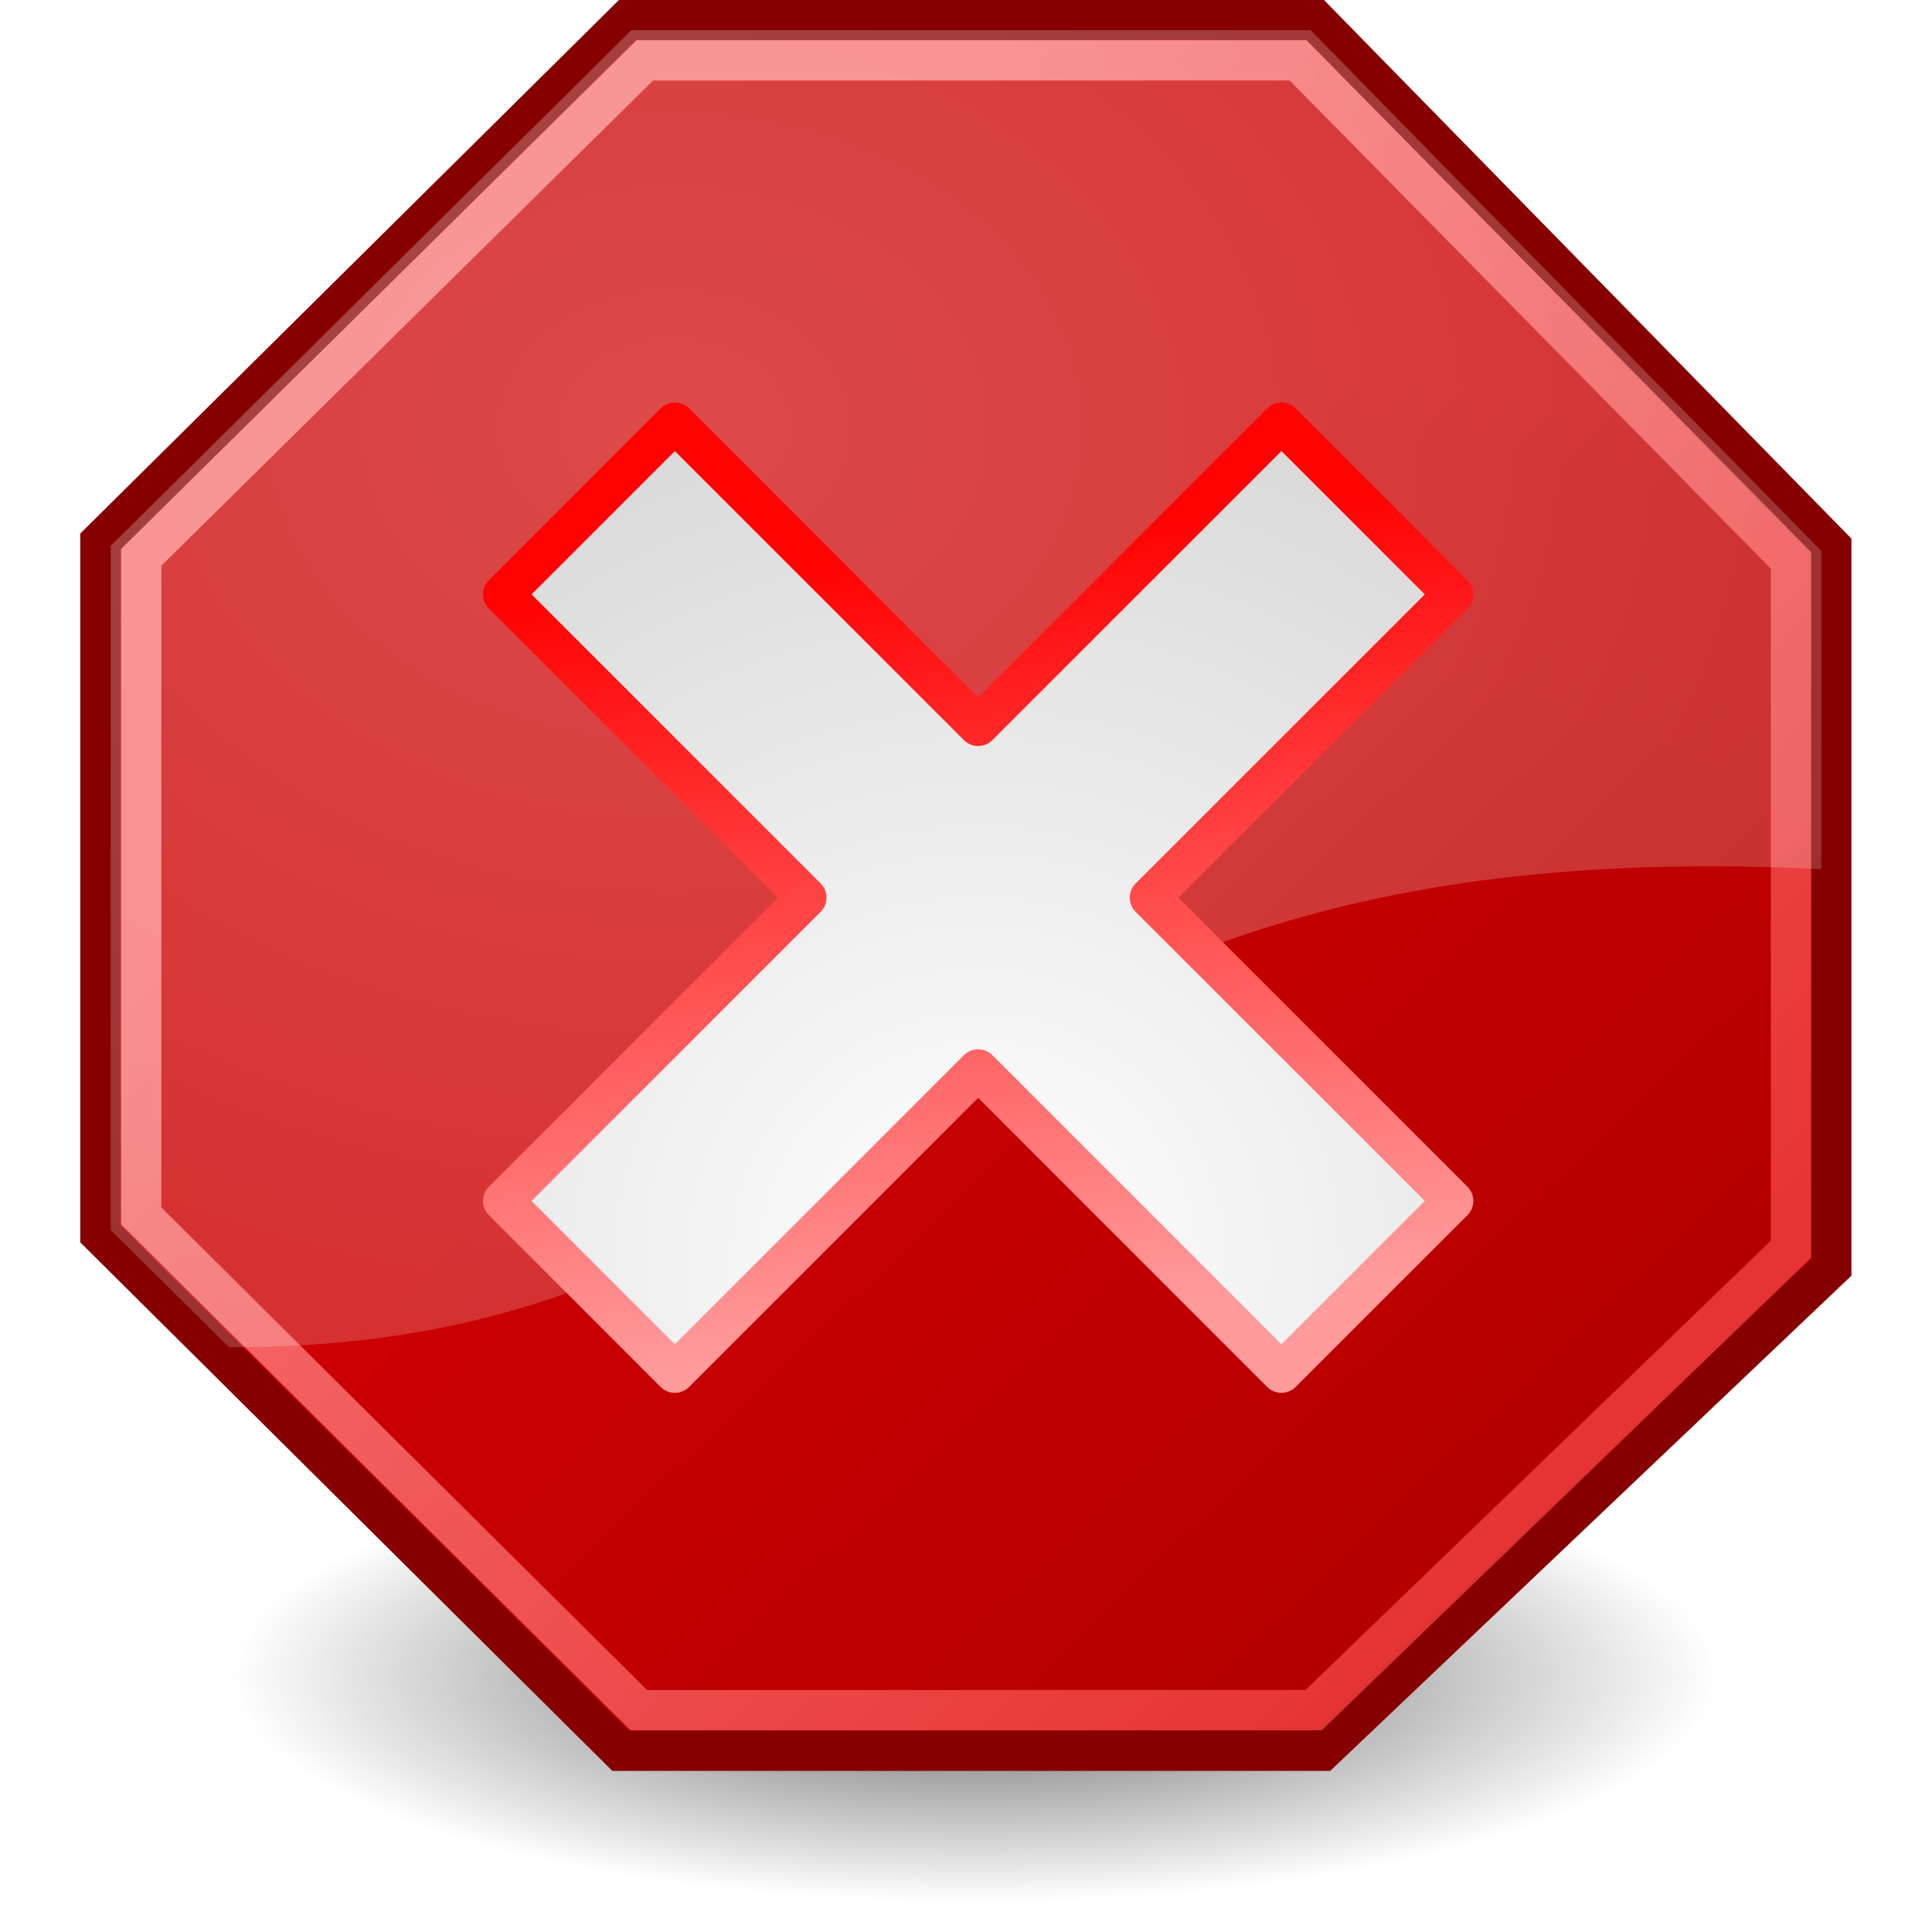
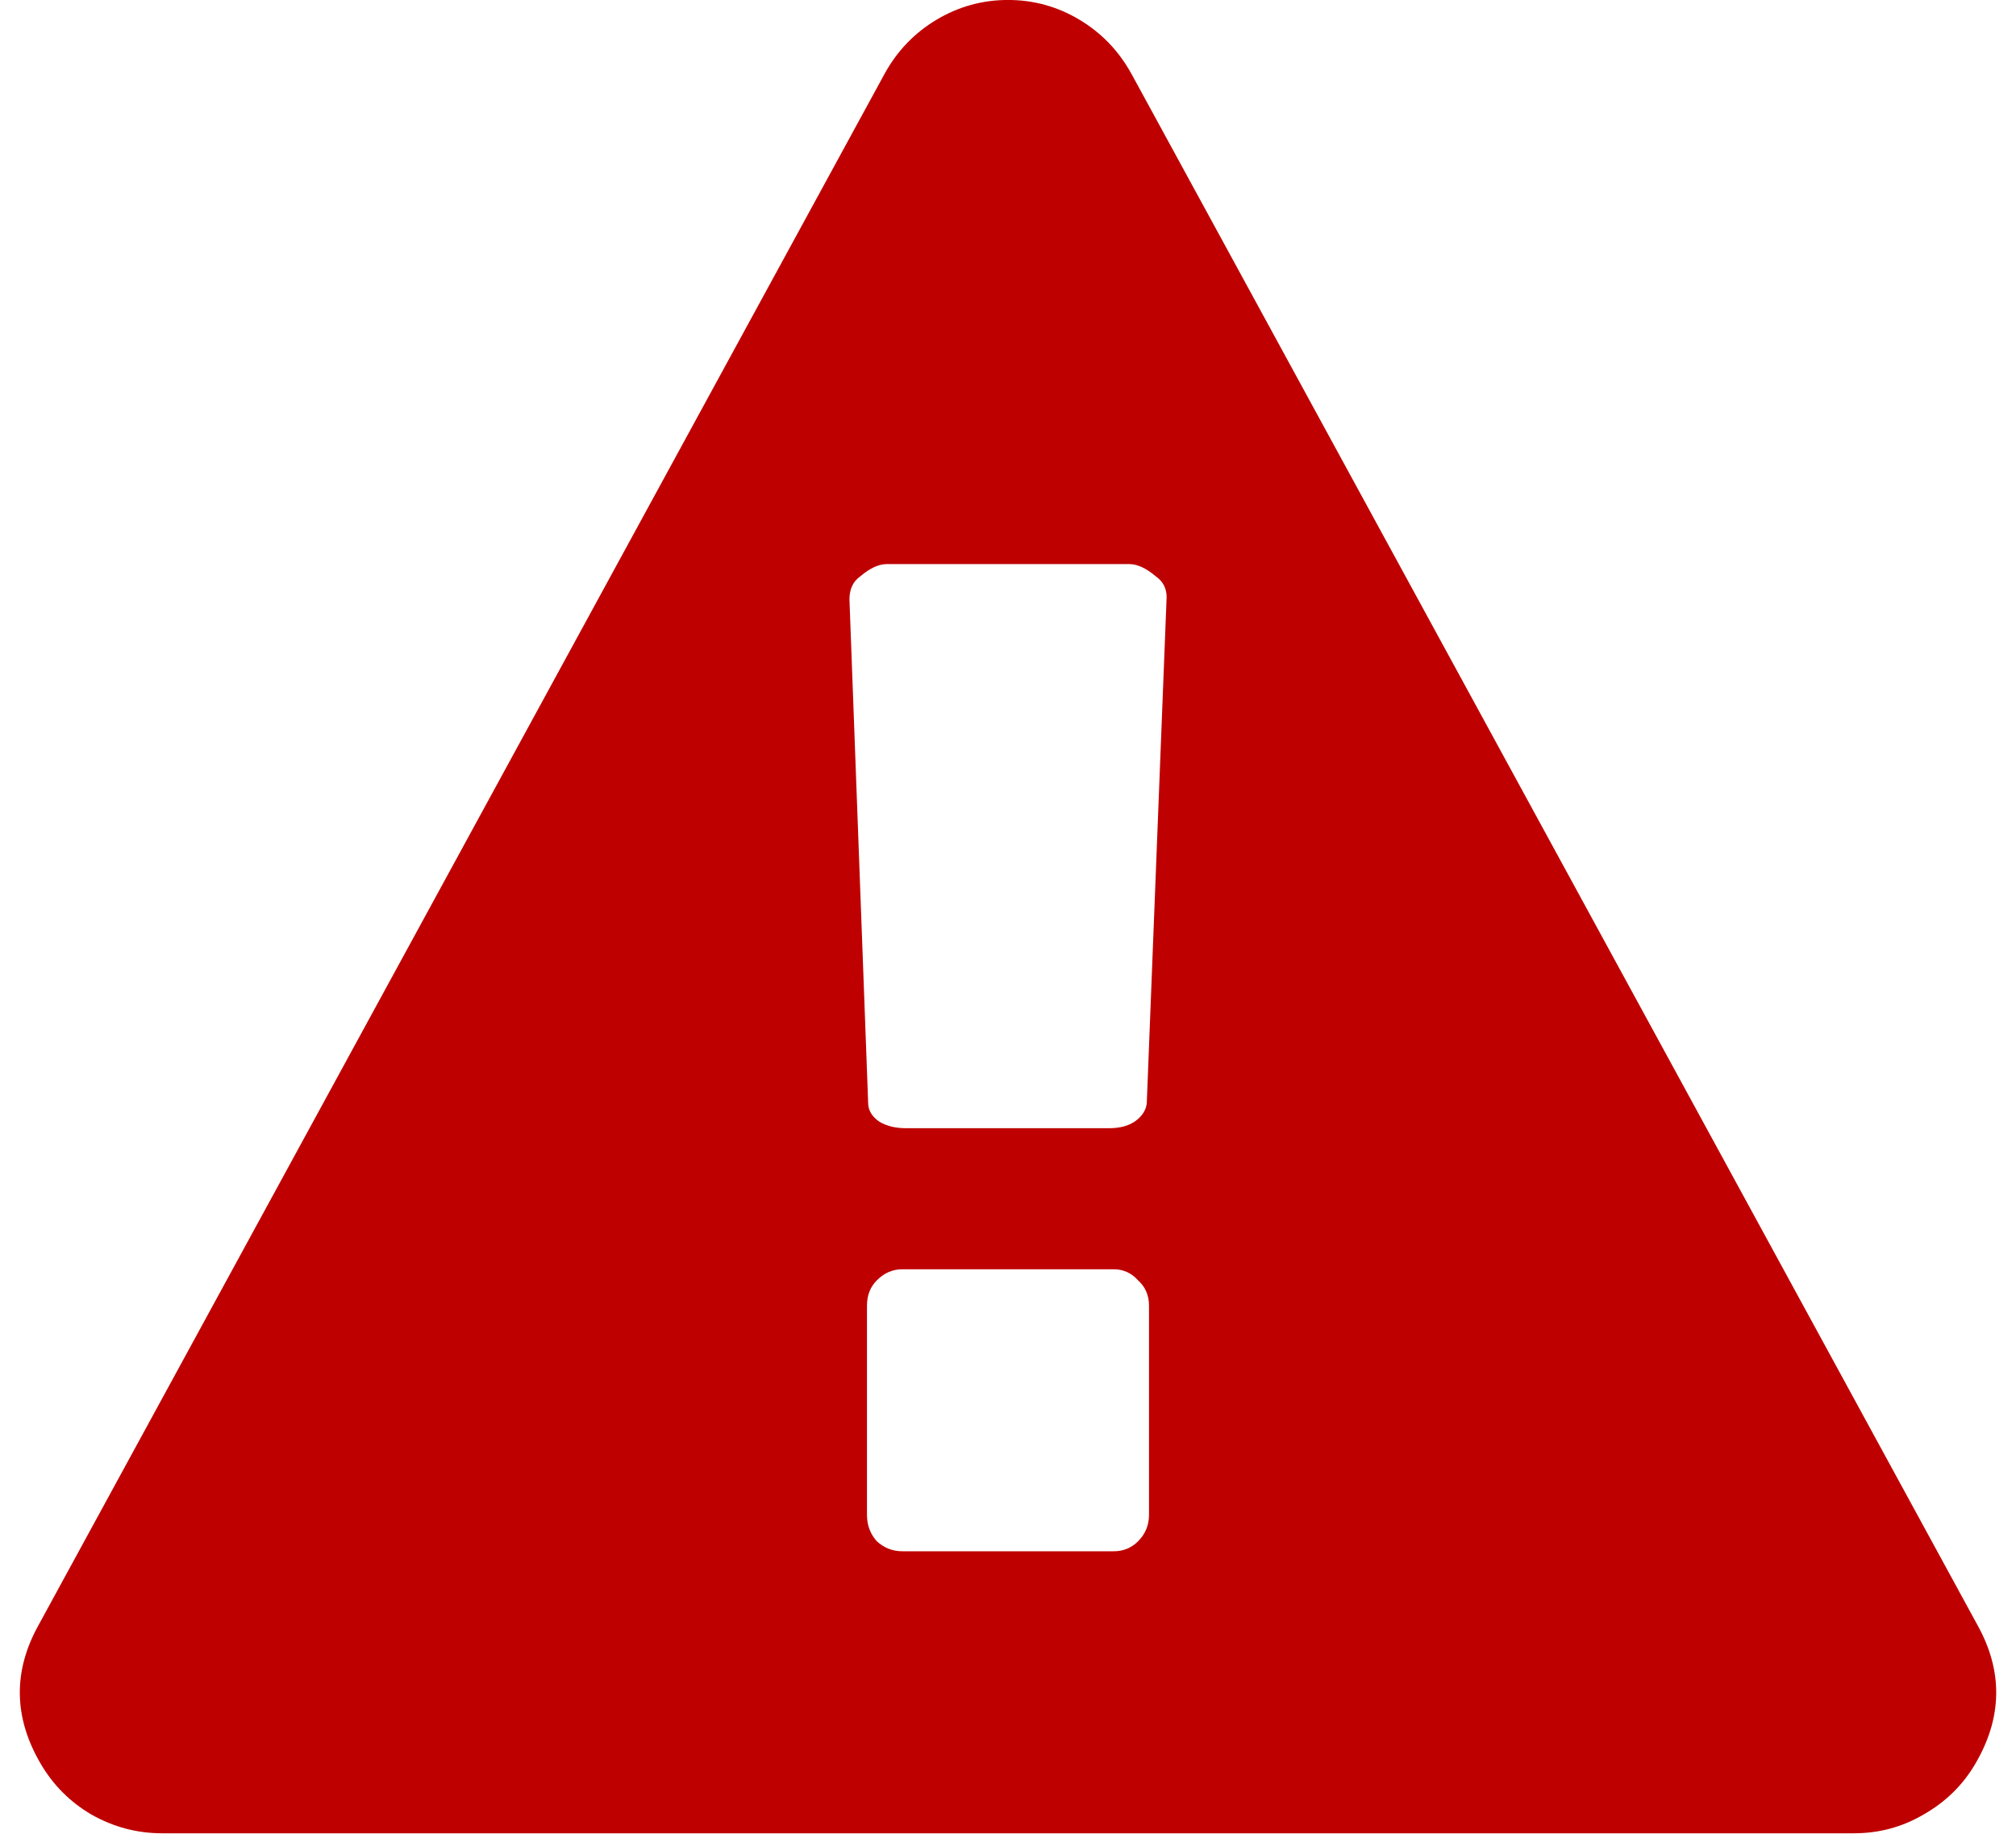
- <svg xmlns="http://www.w3.org/2000/svg" xmlns:xlink="http://www.w3.org/1999/xlink" width="48px" height="48px" id="svg6361">
-   <defs id="defs3">
-     <linearGradient id="linearGradient2256">
-       <stop style="stop-color:#ff0202;stop-opacity:1;" offset="0" id="stop2258" />
-       <stop style="stop-color:#ff9b9b;stop-opacity:1;" offset="1" id="stop2260" />
-     </linearGradient>
-     <linearGradient id="linearGradient2248">
-       <stop style="stop-color:#ffffff;stop-opacity:1;" offset="0" id="stop2250" />
-       <stop style="stop-color:#ffffff;stop-opacity:0;" offset="1" id="stop2252" />
-     </linearGradient>
-     <linearGradient id="linearGradient9647">
-       <stop style="stop-color:#ffffff;stop-opacity:1;" offset="0" id="stop9649" />
-       <stop style="stop-color:#dbdbdb;stop-opacity:1;" offset="1" id="stop9651" />
-     </linearGradient>
-     <linearGradient id="linearGradient21644">
-       <stop style="stop-color:#000000;stop-opacity:1;" offset="0" id="stop21646" />
-       <stop style="stop-color:#000000;stop-opacity:0;" offset="1" id="stop21648" />
-     </linearGradient>
-     <radialGradient xlink:href="#linearGradient21644" id="radialGradient21650" cx="25.125" cy="36.75" fx="25.125" fy="36.75" r="15.75" gradientTransform="matrix(1,0,0,0.595238,-2.300678e-15,14.875)" gradientUnits="userSpaceOnUse" />
-     <linearGradient id="linearGradient7895">
-       <stop style="stop-color:#ffffff;stop-opacity:1;" offset="0" id="stop7897" />
-       <stop style="stop-color:#ffffff;stop-opacity:0;" offset="1" id="stop7899" />
-     </linearGradient>
-     <linearGradient id="linearGradient4981">
-       <stop style="stop-color:#cc0000;stop-opacity:1;" offset="0" id="stop4983" />
-       <stop style="stop-color:#b30000;stop-opacity:1;" offset="1" id="stop4985" />
-     </linearGradient>
-     <linearGradient id="linearGradient15762">
-       <stop id="stop15764" offset="0" style="stop-color:#ffffff;stop-opacity:1;" />
-       <stop id="stop15766" offset="1" style="stop-color:#ffffff;stop-opacity:0;" />
-     </linearGradient>
-     <linearGradient id="linearGradient14236">
-       <stop id="stop14238" offset="0" style="stop-color:#ed4040;stop-opacity:1;" />
-       <stop id="stop14240" offset="1" style="stop-color:#a40000;stop-opacity:1;" />
-     </linearGradient>
-     <linearGradient id="linearGradient11780">
-       <stop style="stop-color:#ff8b8b;stop-opacity:1;" offset="0" id="stop11782" />
-       <stop style="stop-color:#ec1b1b;stop-opacity:1;" offset="1" id="stop11784" />
-     </linearGradient>
-     <linearGradient id="linearGradient11014">
-       <stop style="stop-color:#a80000;stop-opacity:1;" offset="0" id="stop11016" />
-       <stop style="stop-color:#c60000;stop-opacity:1;" offset="0" id="stop13245" />
-       <stop style="stop-color:#e50000;stop-opacity:1;" offset="1" id="stop11018" />
-     </linearGradient>
-     <linearGradient y2="9.651" x2="9.894" y1="5.386" x1="5.737" gradientTransform="matrix(-1,0,0,-1,31.7217,31.29079)" gradientUnits="userSpaceOnUse" id="linearGradient15772" xlink:href="#linearGradient15762" />
-     <linearGradient xlink:href="#linearGradient11780" id="linearGradient2057" x1="15.737" y1="12.504" x2="53.57" y2="47.374" gradientUnits="userSpaceOnUse" gradientTransform="translate(0,-2)" />
-     <linearGradient xlink:href="#linearGradient4981" id="linearGradient4987" x1="23.996" y1="20.105" x2="41.048" y2="37.96" gradientUnits="userSpaceOnUse" gradientTransform="translate(0,-2)" />
-     <linearGradient xlink:href="#linearGradient7895" id="linearGradient7901" x1="15.579" y1="16.285" x2="32.166" y2="28.394" gradientUnits="userSpaceOnUse" />
-     <radialGradient xlink:href="#linearGradient9647" id="radialGradient2239" cx="24.302" cy="33.302" fx="24.302" fy="33.302" r="12.302" gradientUnits="userSpaceOnUse" gradientTransform="matrix(1.693981,-5.775714e-16,5.775714e-16,1.693981,-16.86529,-25.11111)" />
-     <linearGradient xlink:href="#linearGradient4981" id="linearGradient2243" gradientUnits="userSpaceOnUse" x1="23.996" y1="20.105" x2="41.048" y2="37.96" gradientTransform="matrix(0.988373,0,0,0.988373,0.279002,0.278984)" />
-     <radialGradient xlink:href="#linearGradient2248" id="radialGradient2254" cx="16.75" cy="10.666" fx="16.75" fy="10.666" r="21.25" gradientTransform="matrix(4.154957,-2.979206e-24,3.255657e-24,3.198723,-52.84553,-23.50921)" gradientUnits="userSpaceOnUse" />
-     <linearGradient xlink:href="#linearGradient2256" id="linearGradient2262" x1="21.75" y1="15.802" x2="24.302" y2="35.052" gradientUnits="userSpaceOnUse" gradientTransform="translate(0,-2)" />
-   </defs>
-   <g id="layer1">
-     <path style="opacity:0.631;color:#000000;fill:url(#radialGradient21650);fill-opacity:1;fill-rule:evenodd;stroke:none;stroke-width:1;stroke-linecap:round;stroke-linejoin:round;marker:none;marker-start:none;marker-mid:none;marker-end:none;stroke-miterlimit:4;stroke-dasharray:none;stroke-dashoffset:0;stroke-opacity:1;visibility:visible;display:inline;overflow:visible" id="path21642" d="M 40.875 36.75 A 15.75 9.375 0 1 1  9.375,36.75 A 15.75 9.375 0 1 1  40.875 36.75 z" transform="matrix(1.173803,0,0,0.6,-5.265866,19.575)" />
-     <path style="fill:url(#linearGradient4987);fill-opacity:1;fill-rule:evenodd;stroke:#860000;stroke-width:1;stroke-linecap:butt;stroke-linejoin:miter;stroke-miterlimit:4;stroke-dasharray:none;stroke-opacity:1" d="M 15.591,0.492 L 32.676,0.492 L 45.498,13.586 L 45.498,31.48 L 32.849,43.497 L 15.419,43.497 L 2.494,30.658 L 2.494,13.464 L 15.591,0.492 z " id="path9480" />
-     <path style="opacity:0.813;fill:none;fill-opacity:1;fill-rule:evenodd;stroke:url(#linearGradient2057);stroke-width:1;stroke-linecap:butt;stroke-linejoin:miter;stroke-miterlimit:4;stroke-opacity:1" d="M 16.021,1.5 L 32.249,1.5 L 44.496,13.923 L 44.496,31.037 L 32.638,42.488 L 15.87,42.488 L 3.509,30.209 L 3.509,13.846 L 16.021,1.5 z " id="path9482" />
-     <path style="opacity:0.29;fill:url(#radialGradient2254);fill-opacity:1;fill-rule:evenodd;stroke:none;stroke-width:1;stroke-linecap:butt;stroke-linejoin:miter;stroke-miterlimit:4;stroke-dasharray:none;stroke-opacity:1" d="M 15.688,0.75 L 2.75,13.562 L 2.75,30.562 L 5.688,33.469 C 22.45,33.526 22.165,20.45 45.25,21.594 L 45.25,13.688 L 32.562,0.75 L 15.688,0.75 z " id="path2241" />
-     <path style="fill:url(#radialGradient2239);fill-opacity:1;fill-rule:evenodd;stroke:url(#linearGradient2262);stroke-width:1;stroke-linecap:round;stroke-linejoin:round;stroke-miterlimit:4;stroke-dasharray:none;stroke-opacity:1" d="M 16.767,10.5 L 12.5,14.767 L 20.035,22.302 L 12.5,29.837 L 16.767,34.105 L 24.302,26.569 L 31.837,34.105 L 36.105,29.837 L 28.569,22.302 L 36.105,14.767 L 31.837,10.5 L 24.302,18.035 L 16.767,10.5 z " id="path2787" />
+ <svg xmlns="http://www.w3.org/2000/svg" version="1.2" width="42.891" height="39" id="svg7113">
+   <defs id="defs7115" />
+   <g transform="translate(-119.5547,-243.3567)" id="layer1">
+     <g id="flowRoot3762">
+       <path d="m 144,275.583 0,-4.453 c -2e-5,-0.219 -0.078,-0.398 -0.234,-0.539 -0.141,-0.156 -0.313,-0.234 -0.516,-0.234 l -4.5,0 c -0.203,1e-5 -0.383,0.078 -0.539,0.234 -0.141,0.141 -0.211,0.32 -0.211,0.539 l 0,4.453 c -2e-5,0.219 0.07,0.406 0.211,0.562 0.156,0.141 0.336,0.211 0.539,0.211 l 4.5,0 c 0.203,0 0.375,-0.07 0.516,-0.211 0.156,-0.156 0.234,-0.344 0.234,-0.562 m -0.047,-8.766 0.422,-10.758 c -2e-5,-0.187 -0.078,-0.336 -0.234,-0.445 -0.203,-0.172 -0.391,-0.258 -0.562,-0.258 l -5.156,0 c -0.172,3e-5 -0.359,0.086 -0.562,0.258 -0.156,0.109 -0.234,0.273 -0.234,0.492 l 0.398,10.711 c -2e-5,0.156 0.078,0.289 0.234,0.398 0.156,0.094 0.344,0.141 0.562,0.141 l 4.336,0 c 0.219,1e-5 0.398,-0.047 0.539,-0.141 0.156,-0.109 0.242,-0.242 0.258,-0.398 m -0.328,-21.891 18,33 c 0.547,0.984 0.531,1.969 -0.047,2.953 -0.266,0.453 -0.633,0.812 -1.102,1.078 -0.453,0.266 -0.945,0.398 -1.477,0.398 l -36,0 c -0.531,0 -1.031,-0.133 -1.5,-0.398 -0.453,-0.266 -0.812,-0.625 -1.078,-1.078 -0.578,-0.984 -0.594,-1.969 -0.047,-2.953 l 18,-33 c 0.266,-0.484 0.633,-0.867 1.102,-1.148 0.469,-0.281 0.977,-0.422 1.523,-0.422 0.547,4e-5 1.055,0.141 1.523,0.422 0.469,0.281 0.836,0.664 1.102,1.148" id="path3974" style="fill:#bf0000" />
+     </g>
  </g>
</svg>
